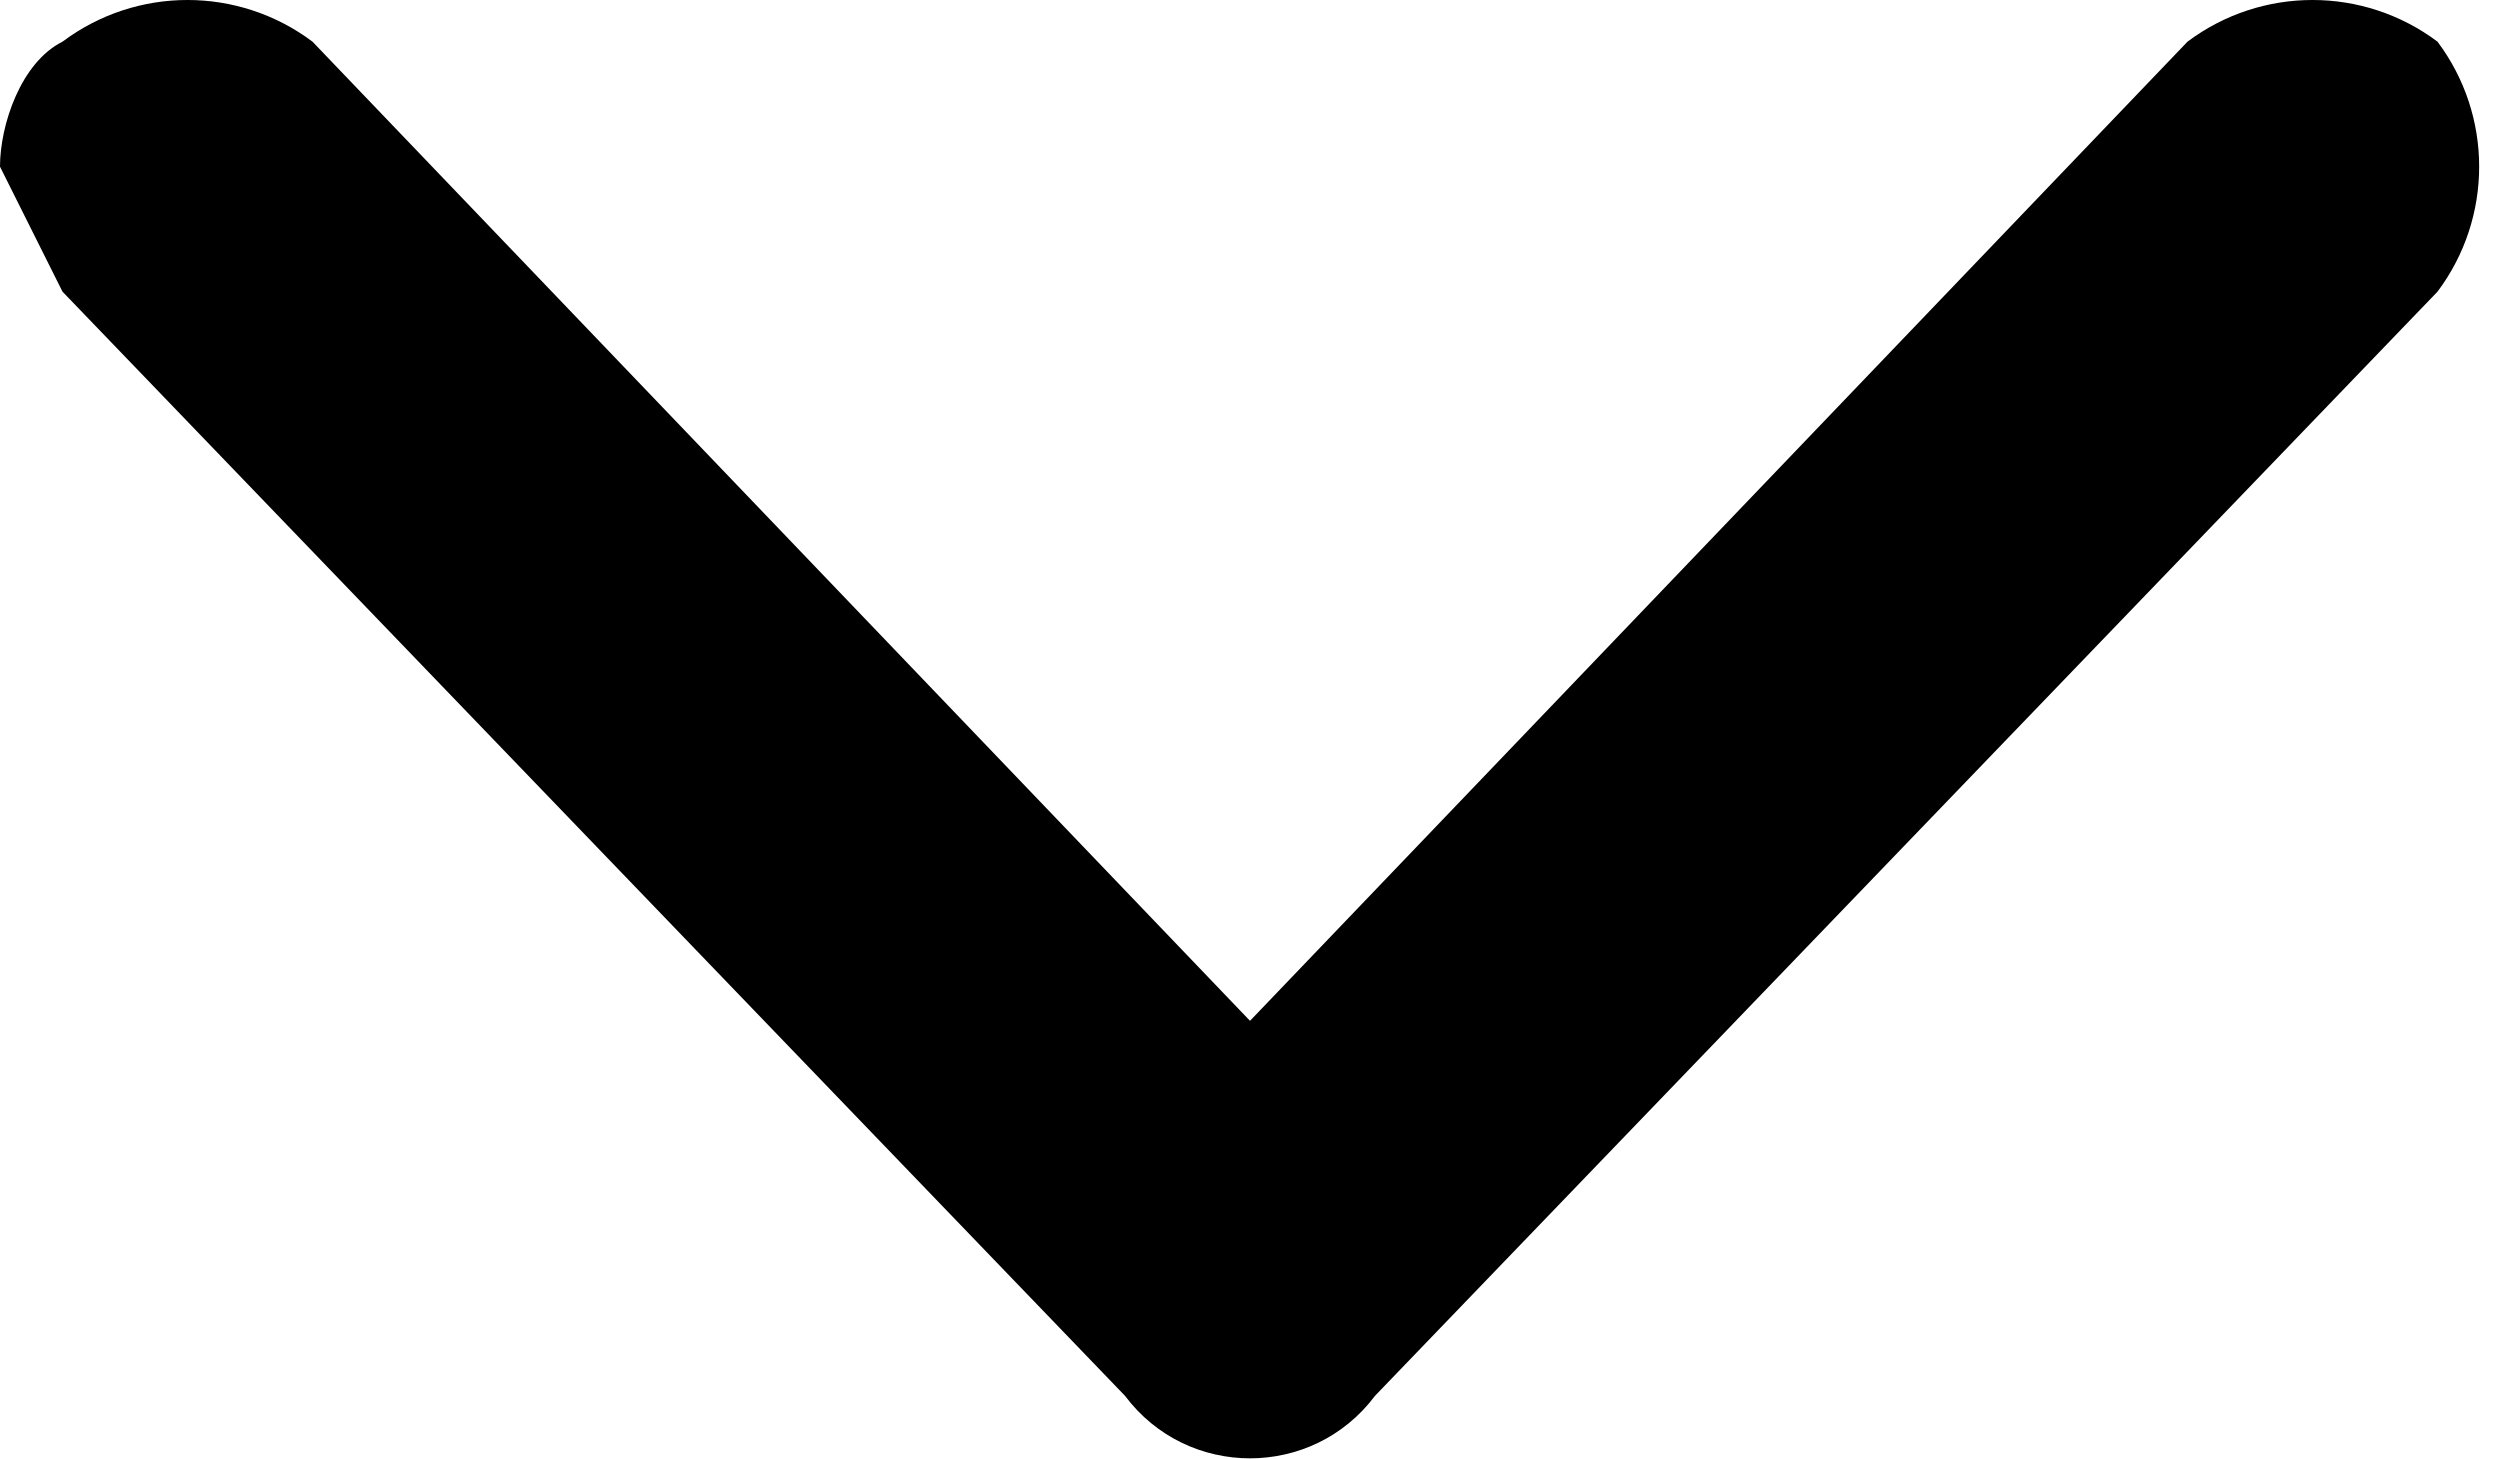
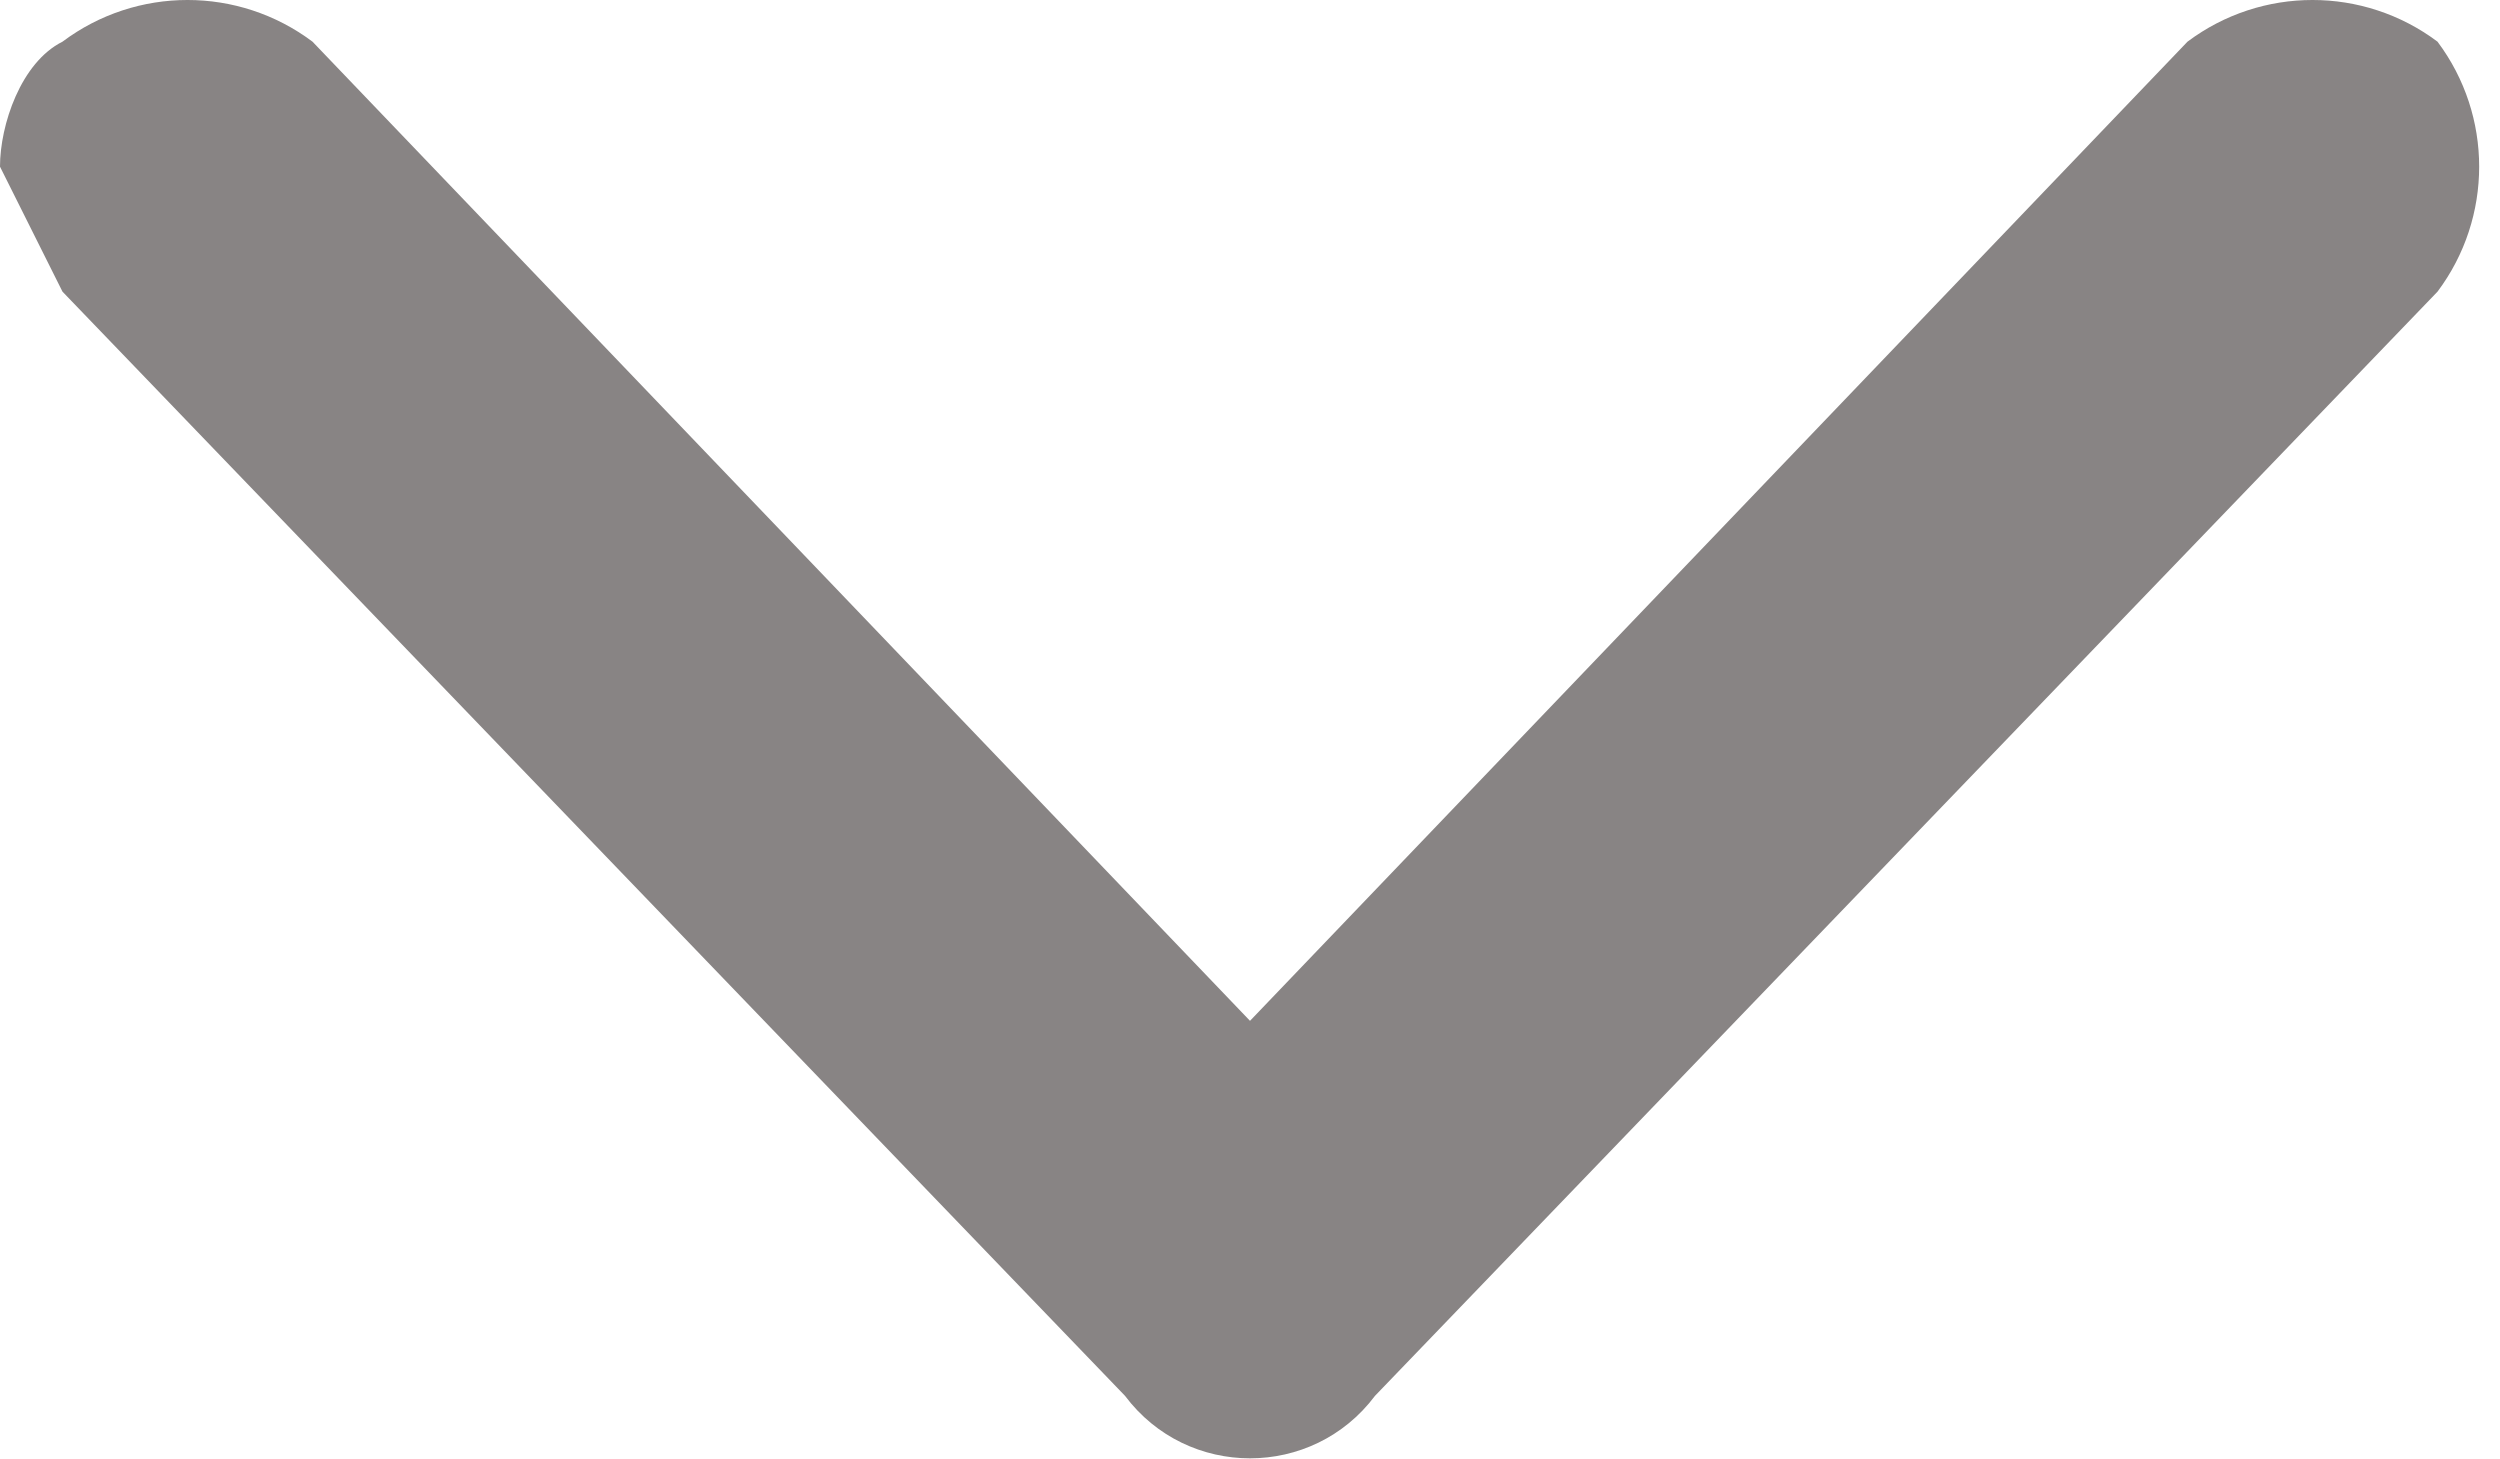
<svg xmlns="http://www.w3.org/2000/svg" width="12" height="7" fill="none">
-   <path d="m6.6 6.7 5.1-5.3a1 1 0 0 0 0-1.2 1 1 0 0 0-1.2 0L6 4.9 1.5.2A1 1 0 0 0 .3.2C.1.3 0 .6 0 .8l.3.6 5.1 5.3c.3.4.9.4 1.2 0Z" fill="#000" />
+   <path d="m6.6 6.7 5.1-5.3a1 1 0 0 0 0-1.2 1 1 0 0 0-1.2 0L6 4.9 1.5.2A1 1 0 0 0 .3.2C.1.3 0 .6 0 .8l.3.6 5.1 5.3c.3.4.9.4 1.2 0Z" fill="#888484" />
</svg>
